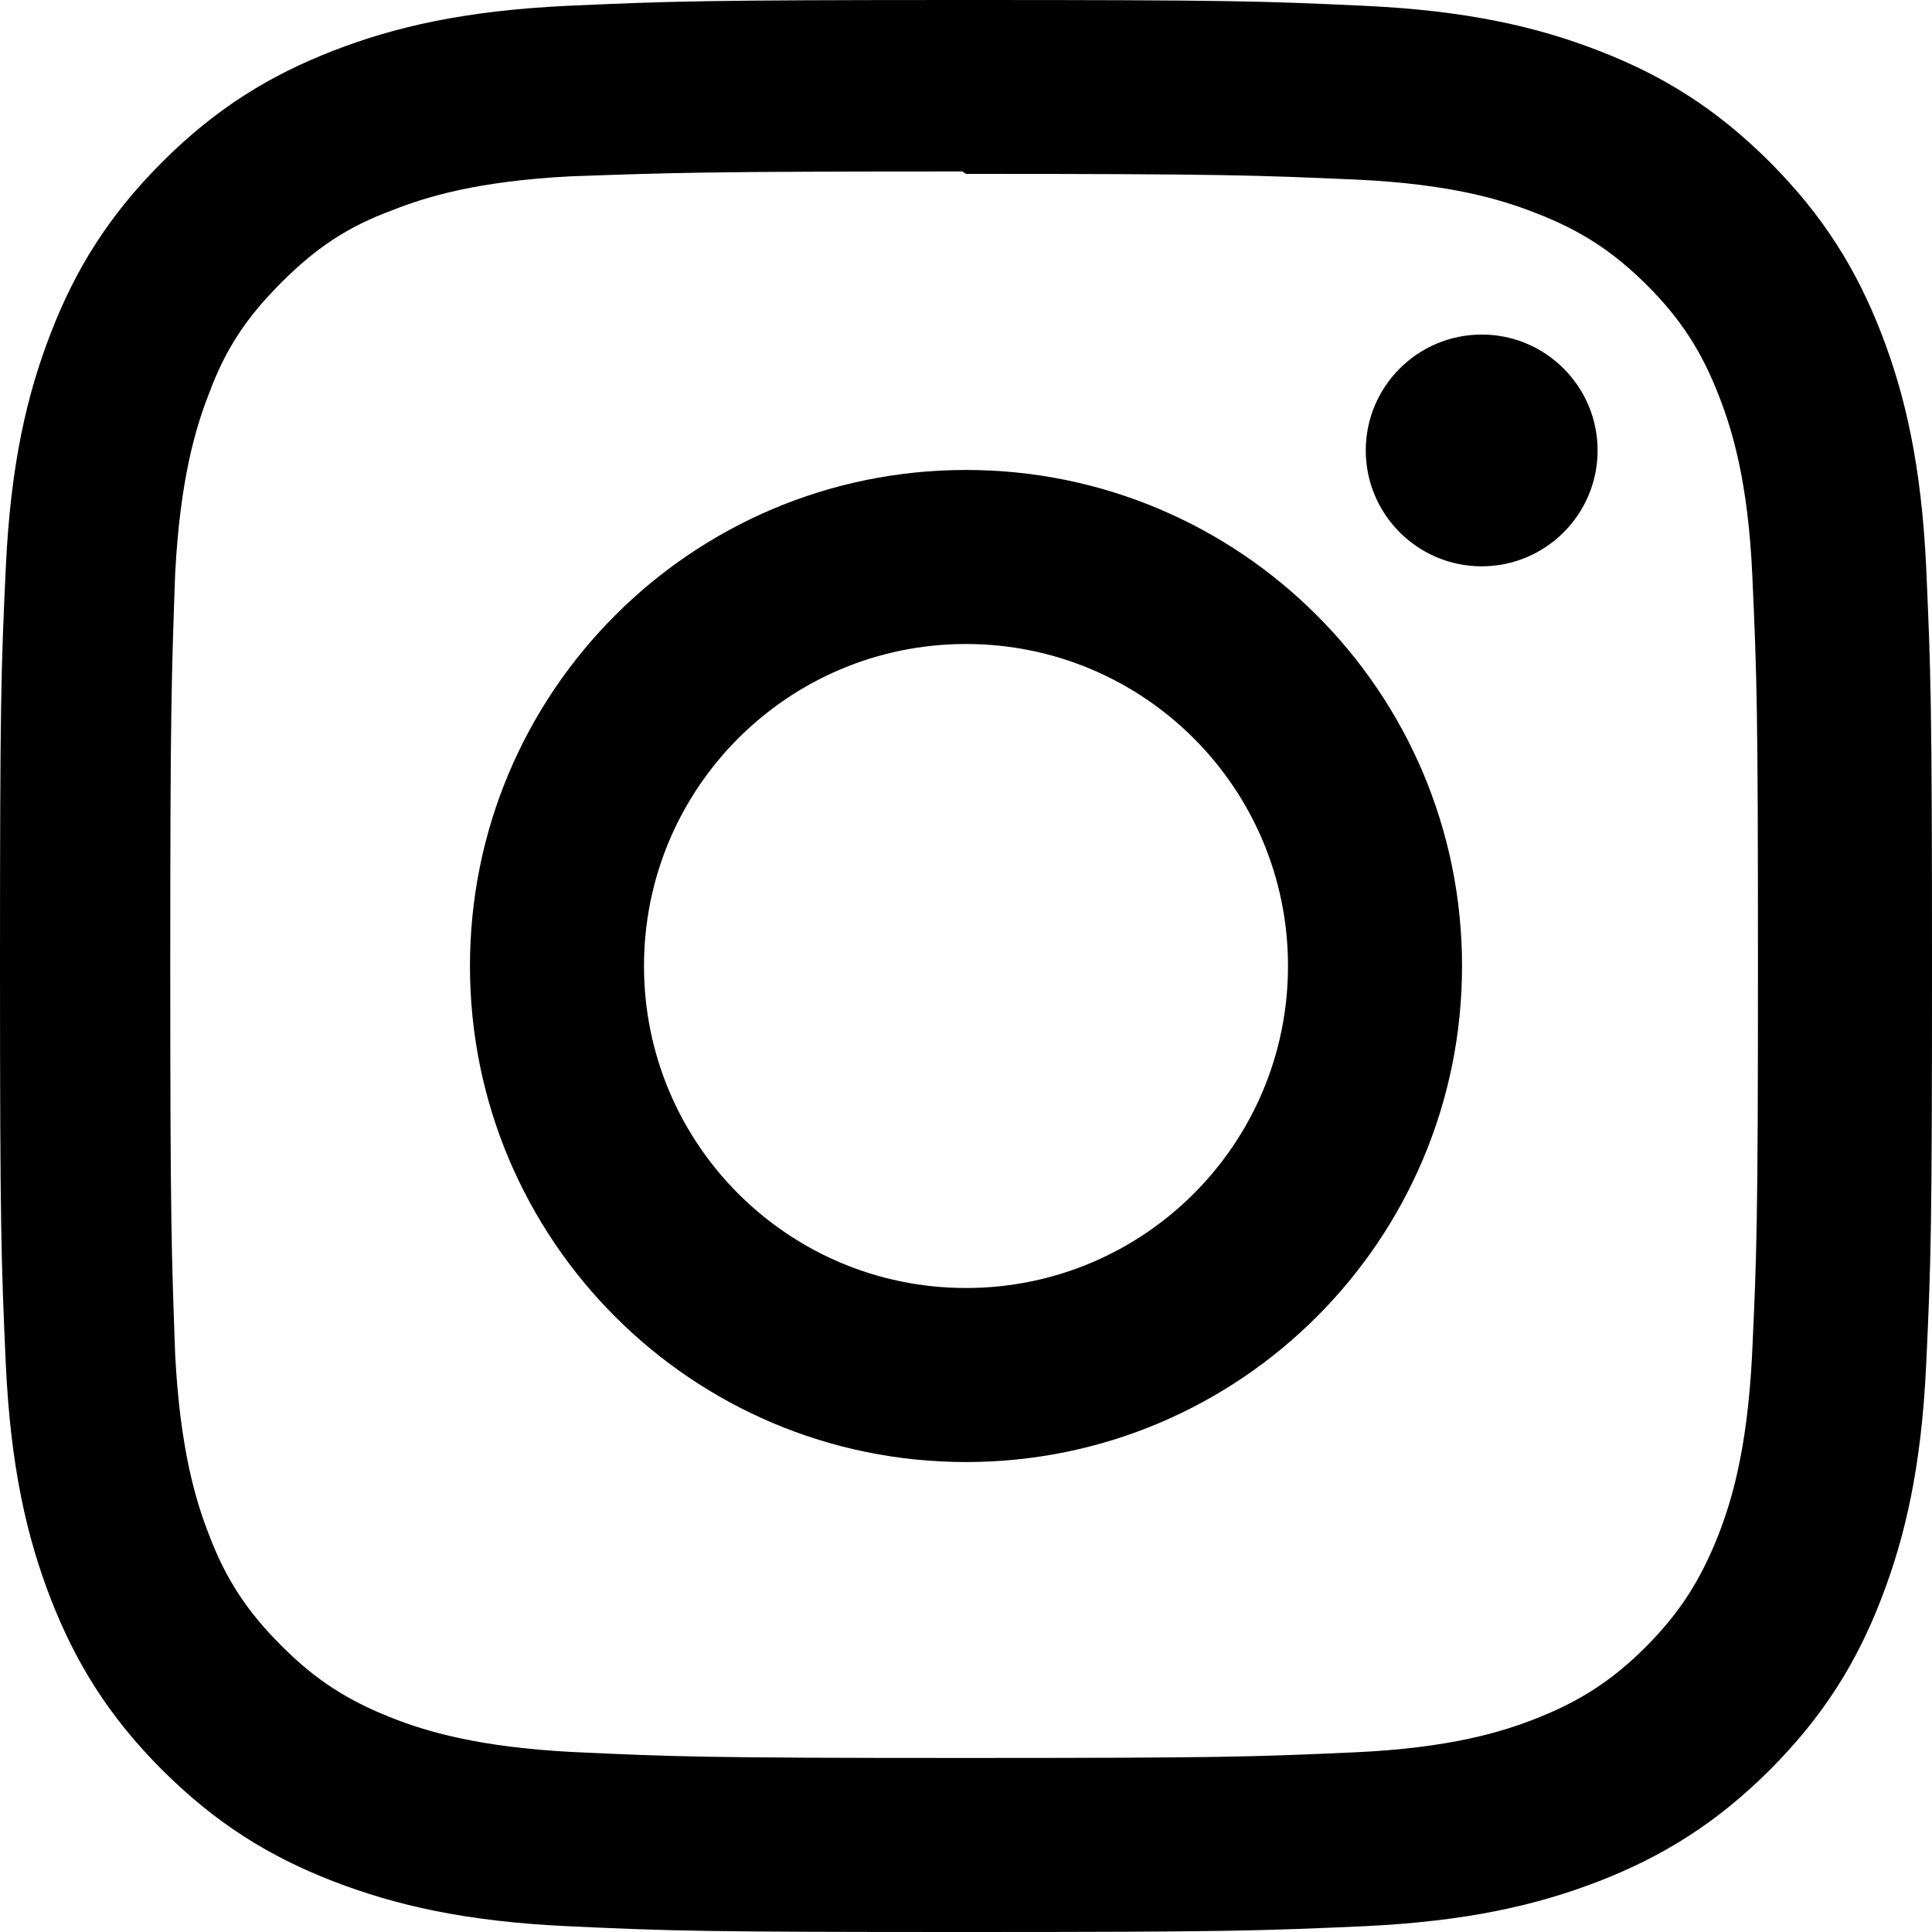
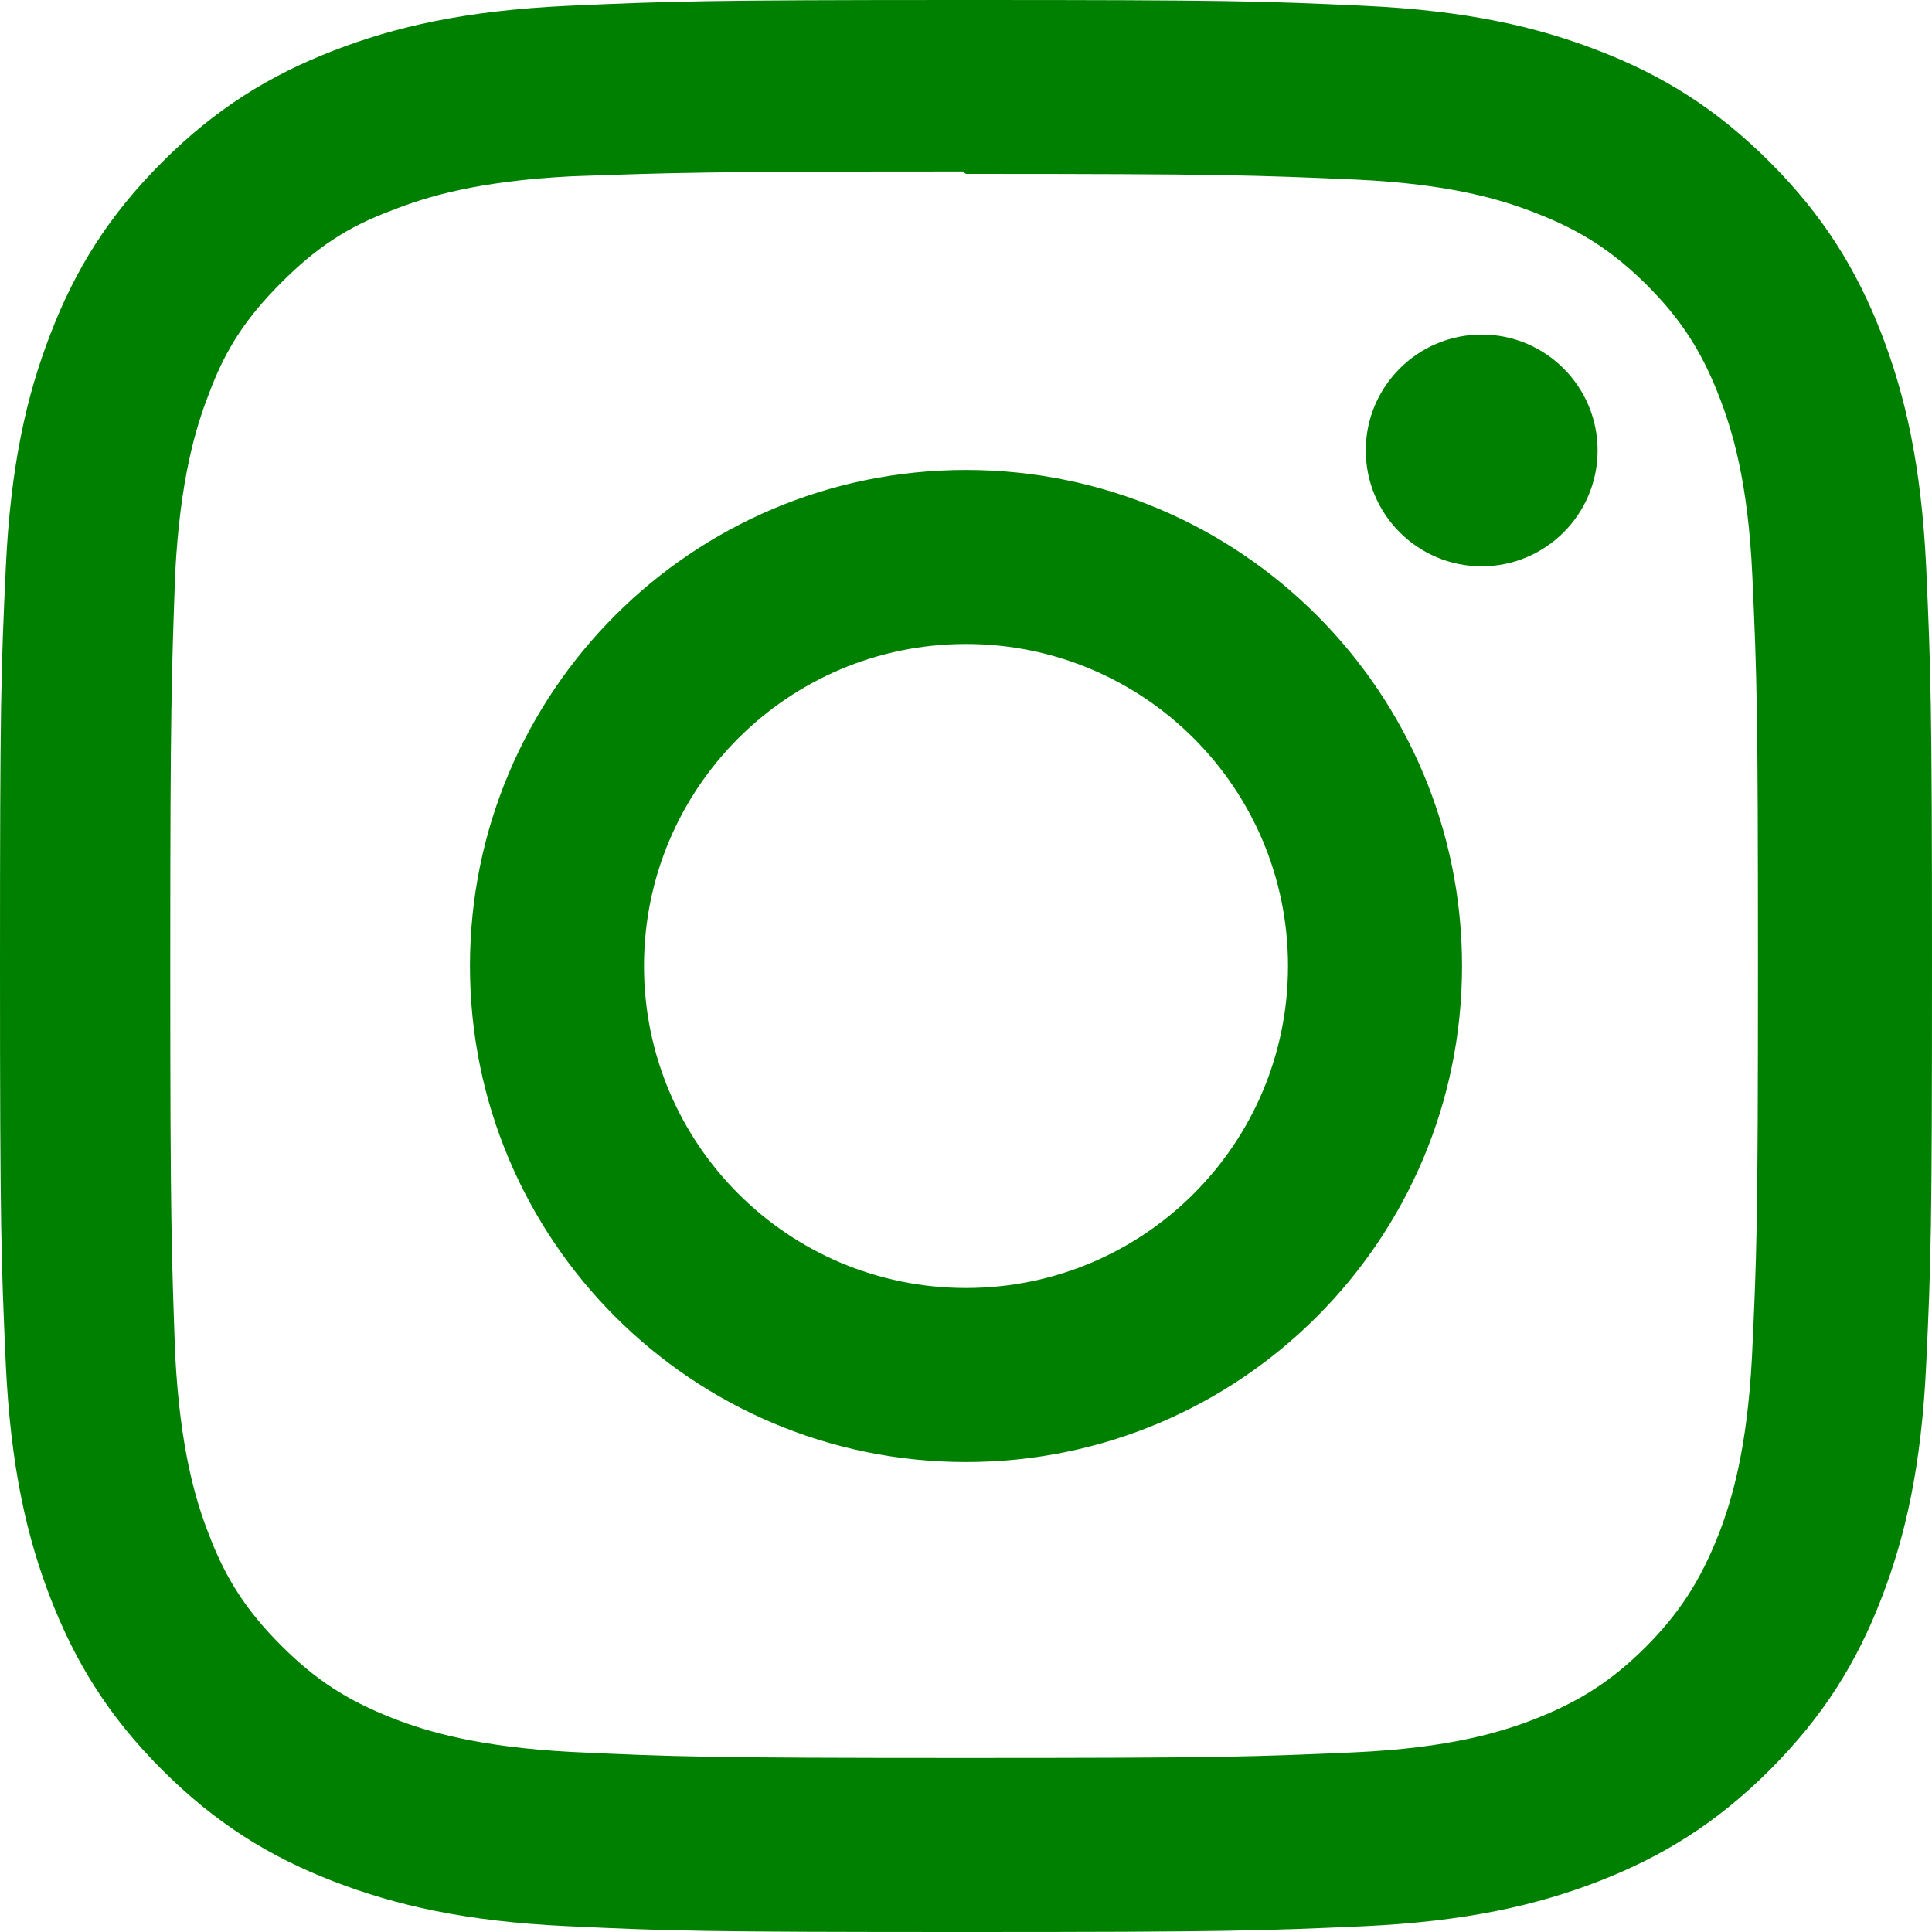
<svg xmlns="http://www.w3.org/2000/svg" role="img" viewBox="0 0 24 24">
-   <path d="M12 0C8.74 0 8.333.015 7.053.072 5.775.132 4.905.333 4.14.63c-.789.306-1.459.717-2.126 1.384S.935 3.35.63 4.14C.333 4.905.131 5.775.072 7.053.012 8.333 0 8.74 0 12s.015 3.667.072 4.947c.06 1.277.261 2.148.558 2.913.306.788.717 1.459 1.384 2.126.667.666 1.336 1.079 2.126 1.384.766.296 1.636.499 2.913.558C8.333 23.988 8.74 24 12 24s3.667-.015 4.947-.072c1.277-.06 2.148-.262 2.913-.558.788-.306 1.459-.718 2.126-1.384.666-.667 1.079-1.335 1.384-2.126.296-.765.499-1.636.558-2.913.06-1.28.072-1.687.072-4.947s-.015-3.667-.072-4.947c-.06-1.277-.262-2.149-.558-2.913-.306-.789-.718-1.459-1.384-2.126C21.319 1.347 20.651.935 19.86.63c-.765-.297-1.636-.499-2.913-.558C15.667.012 15.26 0 12 0zm0 2.16c3.203 0 3.585.016 4.85.071 1.17.055 1.805.249 2.227.415.562.217.96.477 1.382.896.419.42.679.819.896 1.381.164.422.36 1.057.413 2.227.057 1.266.07 1.646.07 4.85s-.015 3.585-.074 4.85c-.061 1.17-.256 1.805-.421 2.227-.224.562-.479.96-.899 1.382-.419.419-.824.679-1.38.896-.42.164-1.065.36-2.235.413-1.274.057-1.649.07-4.859.07-3.211 0-3.586-.015-4.859-.074-1.171-.061-1.816-.256-2.236-.421-.569-.224-.96-.479-1.379-.899-.421-.419-.69-.824-.9-1.38-.165-.42-.359-1.065-.42-2.235-.045-1.26-.061-1.649-.061-4.844 0-3.196.016-3.586.061-4.861.061-1.17.255-1.814.42-2.234.21-.57.479-.96.9-1.381.419-.419.81-.689 1.379-.898.42-.166 1.051-.361 2.221-.421 1.275-.045 1.65-.06 4.859-.06l.045.03zm0 3.678c-3.405 0-6.162 2.76-6.162 6.162 0 3.405 2.76 6.162 6.162 6.162 3.405 0 6.162-2.76 6.162-6.162 0-3.405-2.76-6.162-6.162-6.162zM12 16c-2.21 0-4-1.79-4-4s1.79-4 4-4 4 1.79 4 4-1.79 4-4 4zm7.846-10.405c0 .795-.646 1.44-1.44 1.44-.795 0-1.44-.646-1.44-1.44 0-.794.646-1.439 1.44-1.439.793-.001 1.44.645 1.44 1.439z" />
+   <path d="M12 0C8.74 0 8.333.015 7.053.072 5.775.132 4.905.333 4.14.63c-.789.306-1.459.717-2.126 1.384S.935 3.35.63 4.14C.333 4.905.131 5.775.072 7.053.012 8.333 0 8.74 0 12s.015 3.667.072 4.947c.06 1.277.261 2.148.558 2.913.306.788.717 1.459 1.384 2.126.667.666 1.336 1.079 2.126 1.384.766.296 1.636.499 2.913.558C8.333 23.988 8.74 24 12 24s3.667-.015 4.947-.072c1.277-.06 2.148-.262 2.913-.558.788-.306 1.459-.718 2.126-1.384.666-.667 1.079-1.335 1.384-2.126.296-.765.499-1.636.558-2.913.06-1.28.072-1.687.072-4.947s-.015-3.667-.072-4.947c-.06-1.277-.262-2.149-.558-2.913-.306-.789-.718-1.459-1.384-2.126C21.319 1.347 20.651.935 19.86.63c-.765-.297-1.636-.499-2.913-.558C15.667.012 15.26 0 12 0zm0 2.16c3.203 0 3.585.016 4.85.071 1.17.055 1.805.249 2.227.415.562.217.96.477 1.382.896.419.42.679.819.896 1.381.164.422.36 1.057.413 2.227.057 1.266.07 1.646.07 4.85s-.015 3.585-.074 4.85c-.061 1.17-.256 1.805-.421 2.227-.224.562-.479.96-.899 1.382-.419.419-.824.679-1.38.896-.42.164-1.065.36-2.235.413-1.274.057-1.649.07-4.859.07-3.211 0-3.586-.015-4.859-.074-1.171-.061-1.816-.256-2.236-.421-.569-.224-.96-.479-1.379-.899-.421-.419-.69-.824-.9-1.38-.165-.42-.359-1.065-.42-2.235-.045-1.26-.061-1.649-.061-4.844 0-3.196.016-3.586.061-4.861.061-1.17.255-1.814.42-2.234.21-.57.479-.96.9-1.381.419-.419.81-.689 1.379-.898.42-.166 1.051-.361 2.221-.421 1.275-.045 1.65-.06 4.859-.06l.045.03zm0 3.678c-3.405 0-6.162 2.76-6.162 6.162 0 3.405 2.76 6.162 6.162 6.162 3.405 0 6.162-2.76 6.162-6.162 0-3.405-2.76-6.162-6.162-6.162zM12 16c-2.21 0-4-1.79-4-4s1.79-4 4-4 4 1.79 4 4-1.79 4-4 4zm7.846-10.405c0 .795-.646 1.44-1.44 1.44-.795 0-1.44-.646-1.44-1.44 0-.794.646-1.439 1.44-1.439.793-.001 1.44.645 1.44 1.439z" fill="green" />
</svg>
